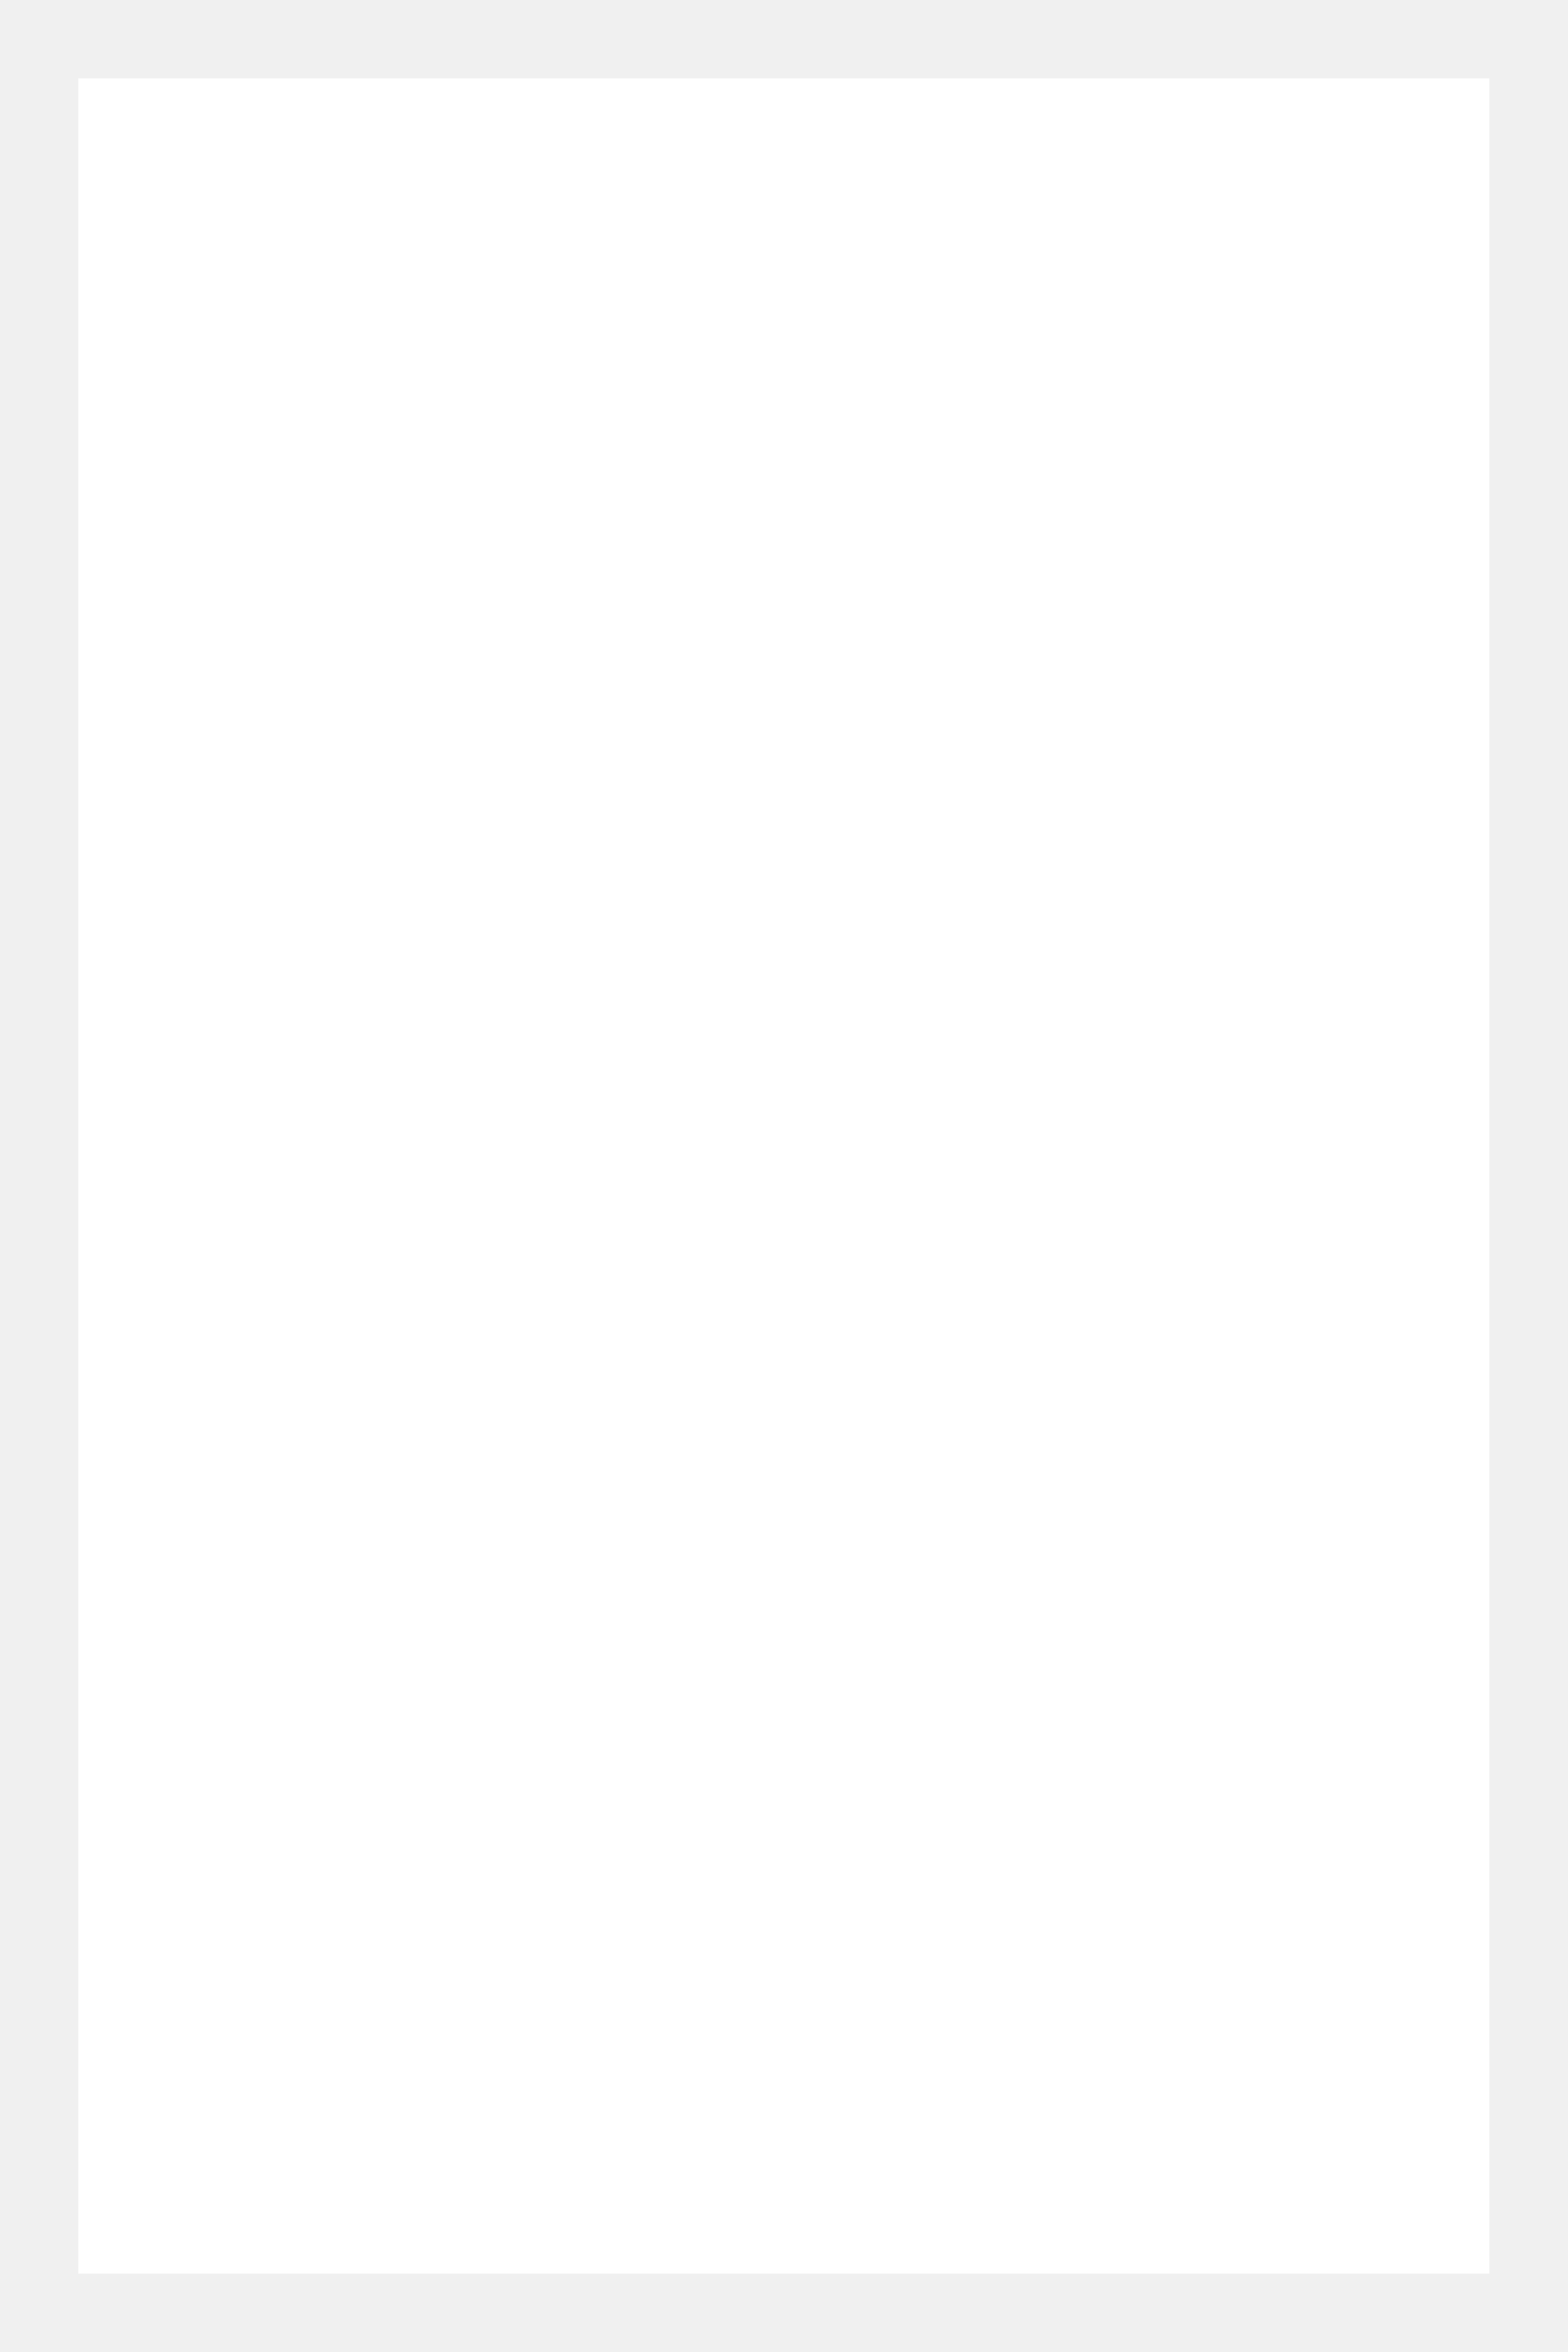
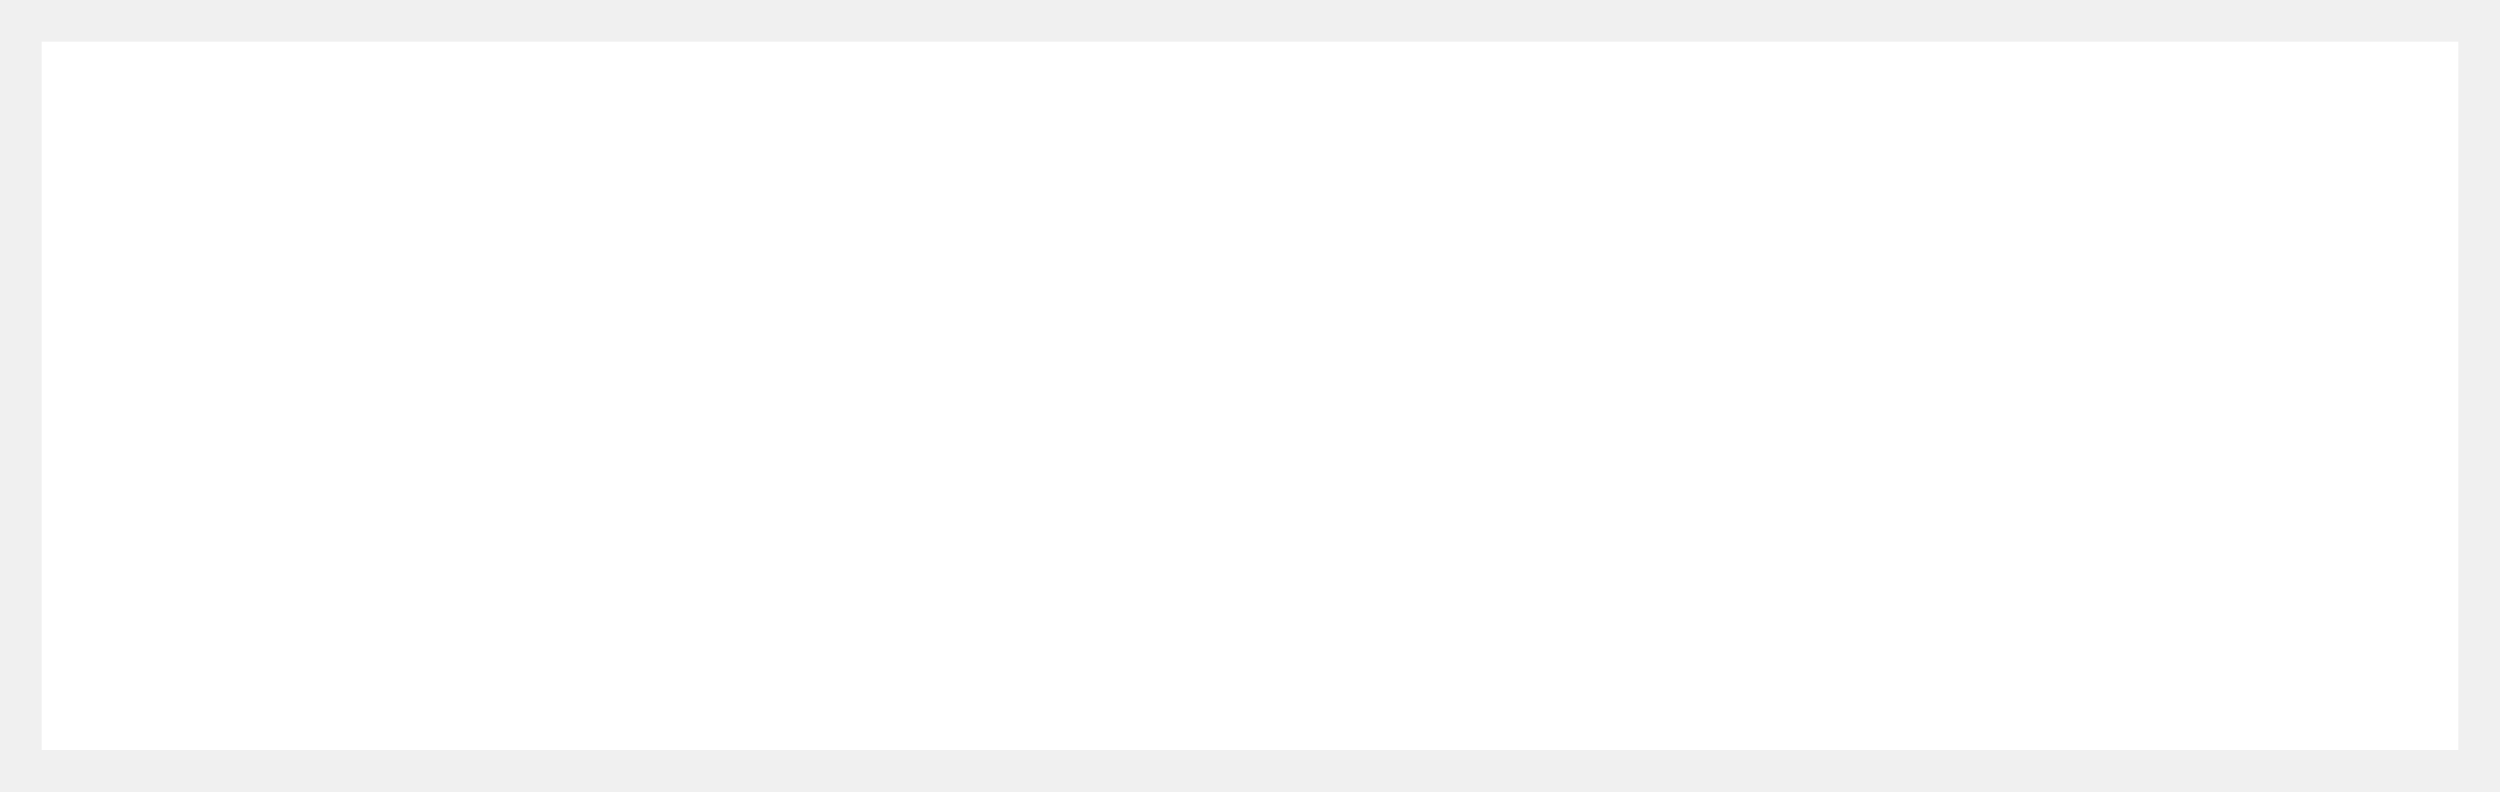
- <svg xmlns="http://www.w3.org/2000/svg" version="1.1" width="20px" height="30px">
-   <g transform="matrix(1 0 0 1 -368 -356 )">
-     <path d="M 369 357  L 387 357  L 387 385  L 369 385  L 369 357  Z " fill-rule="nonzero" fill="#ffffff" stroke="none" />
+ <svg xmlns="http://www.w3.org/2000/svg" version="1.1" width="60px" height="19px">
+   <g transform="matrix(1 0 0 1 -864 -640 )">
+     <path d="M 865 641  L 923 641  L 923 658  L 865 658  L 865 641  Z " fill-rule="nonzero" fill="#ffffff" stroke="none" />
  </g>
</svg>
